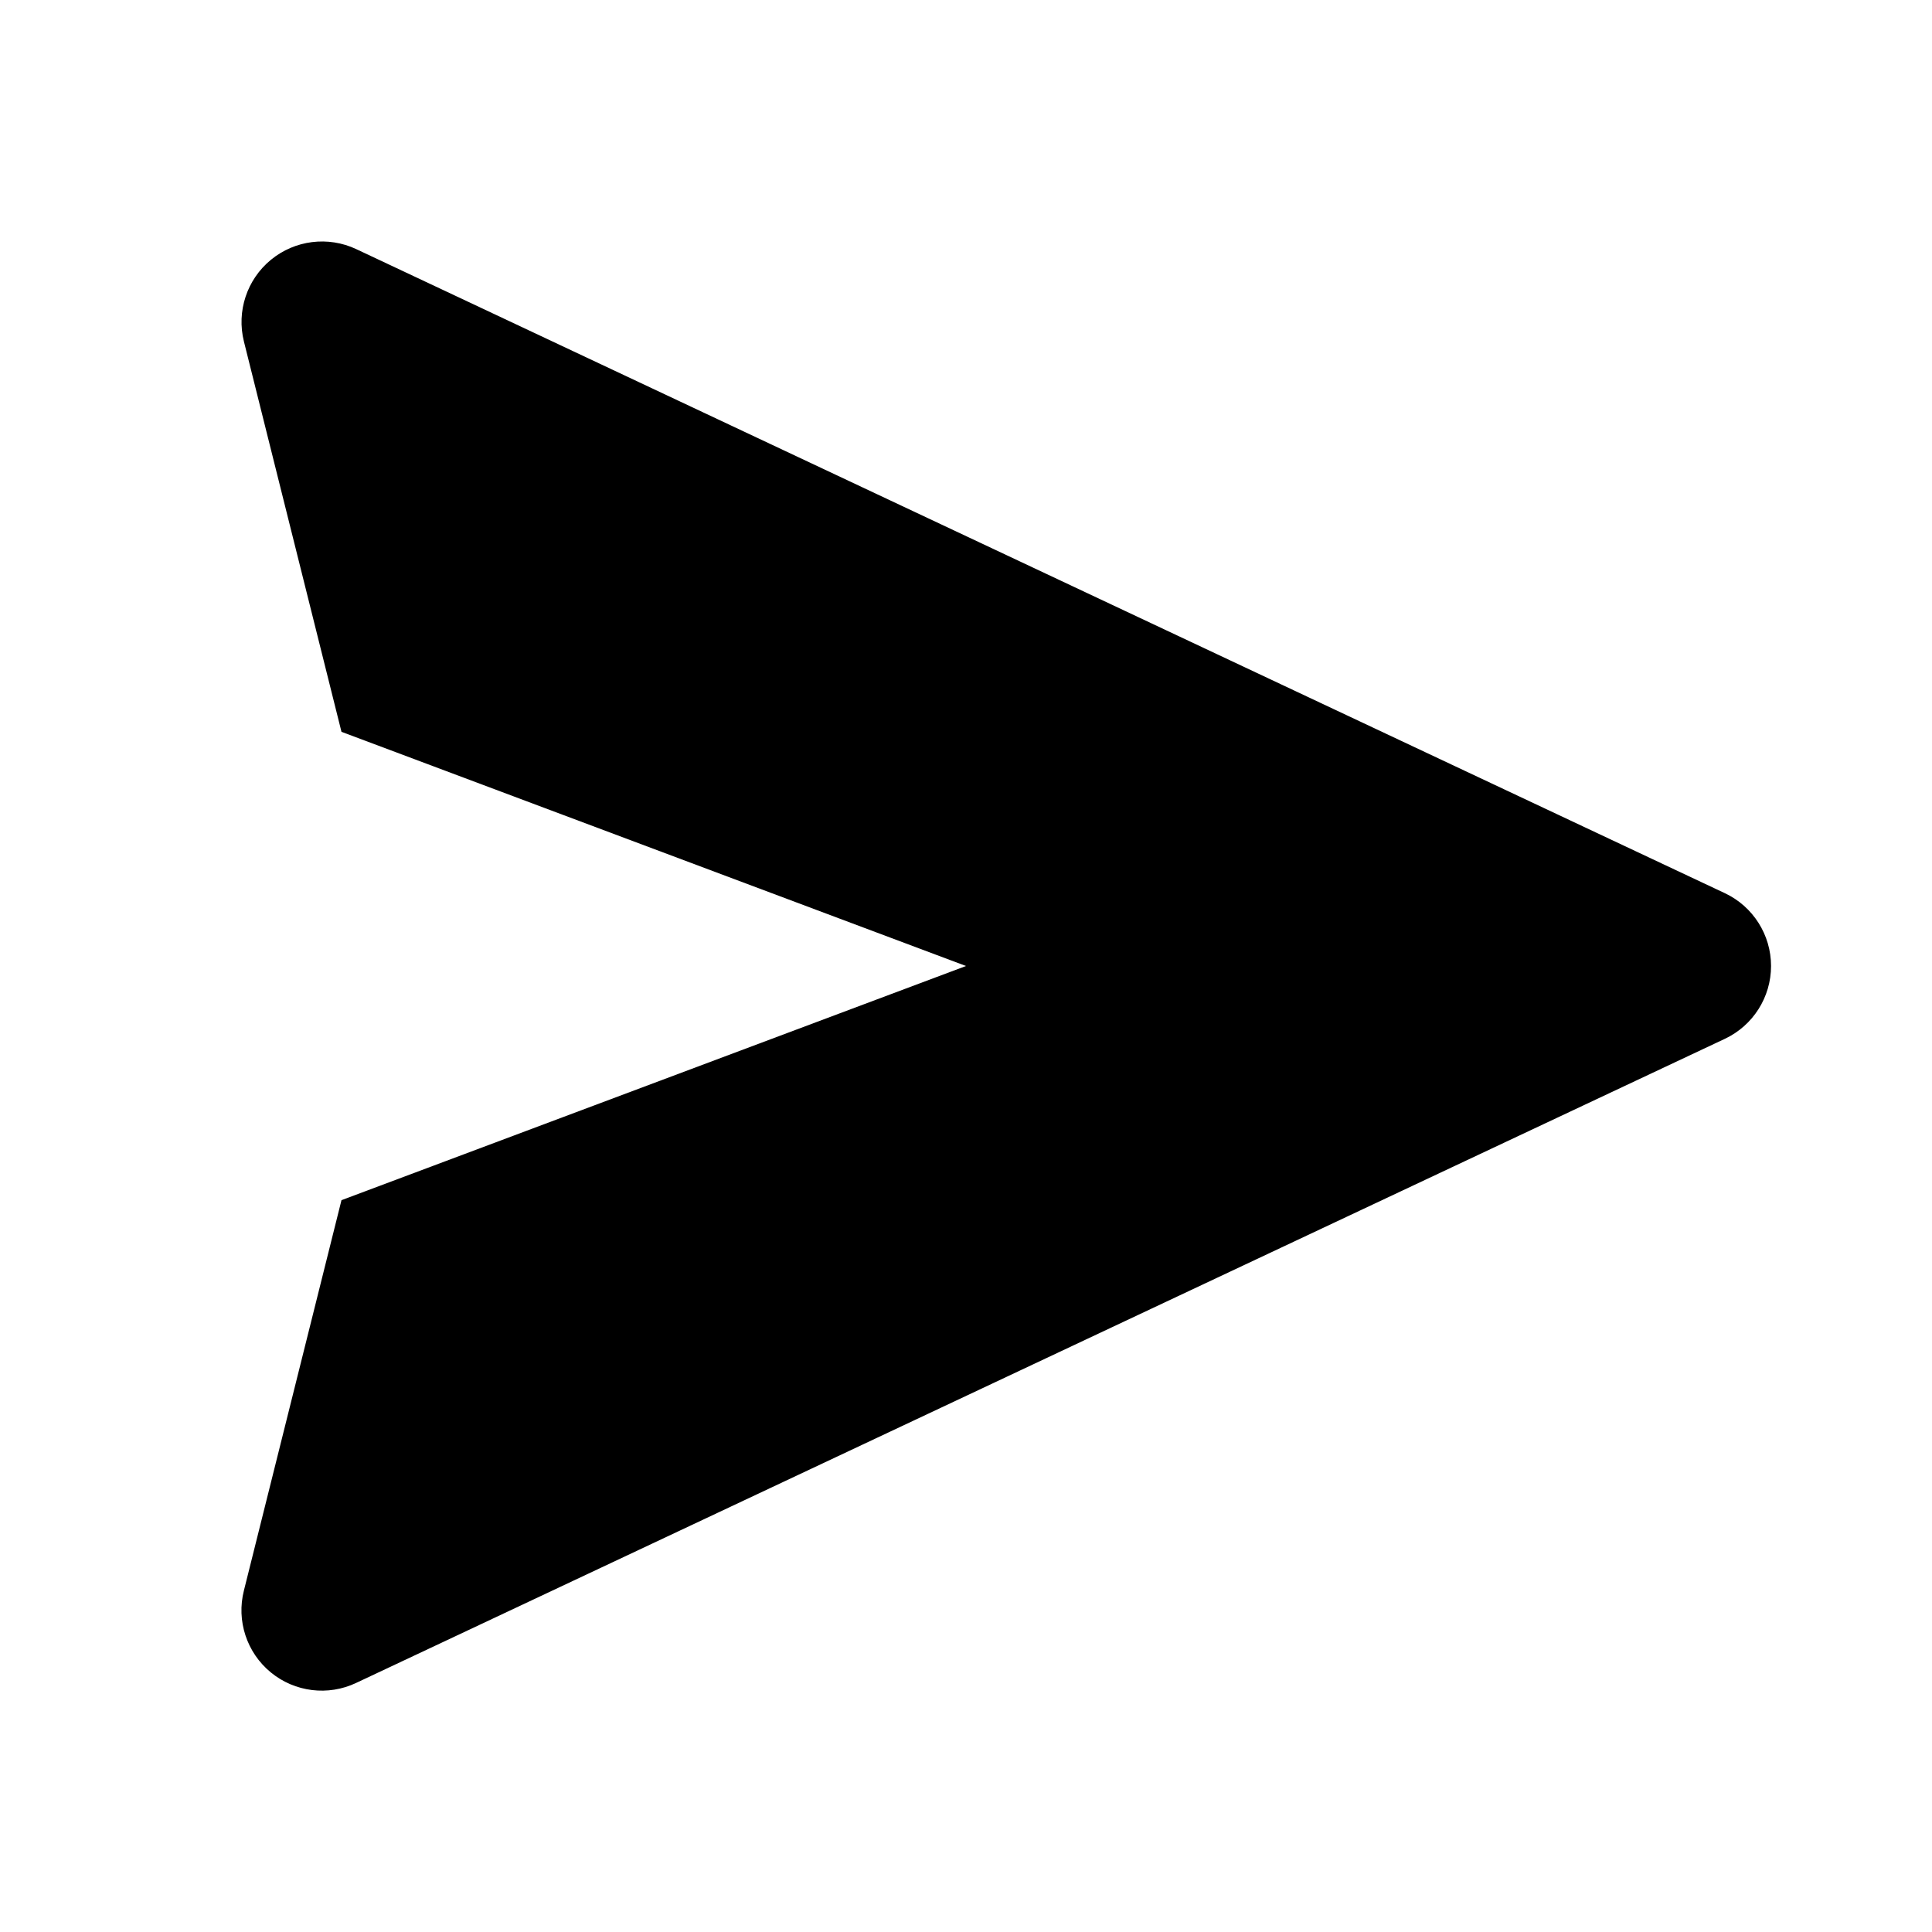
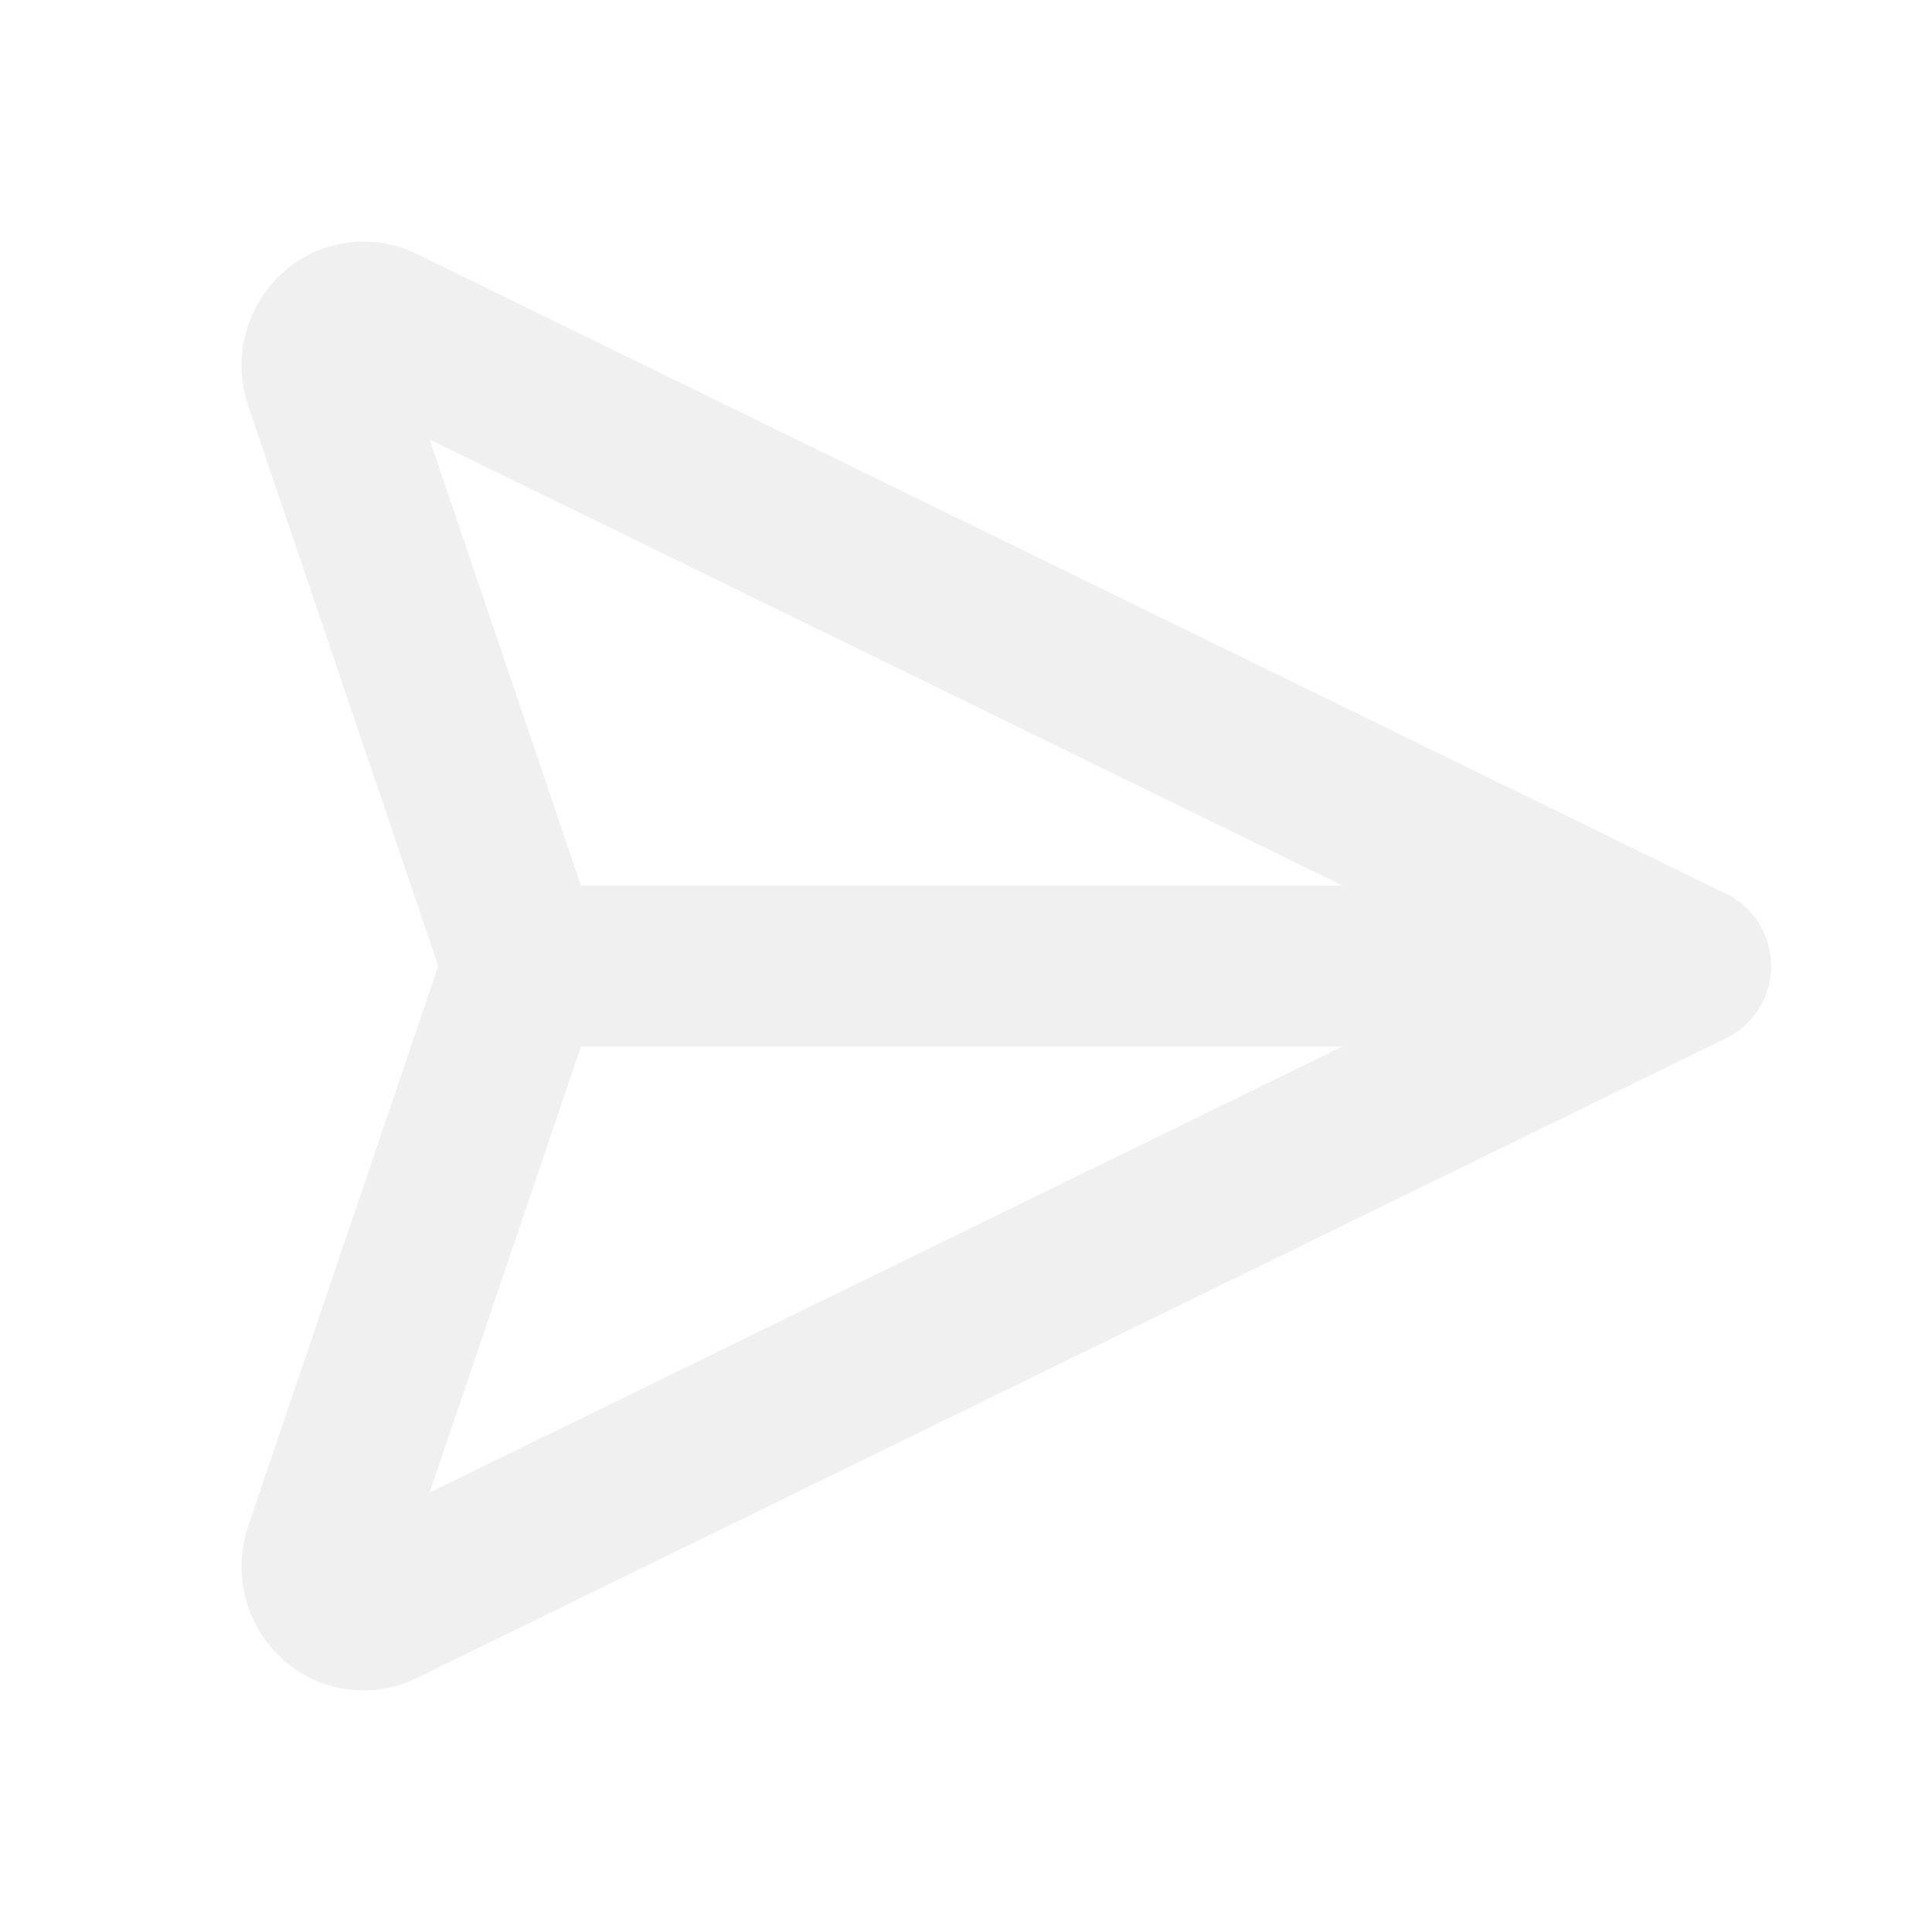
- <svg xmlns="http://www.w3.org/2000/svg" width="24" height="24" viewBox="0 0 24 24">
-   <path d="m21.426 11.095-17-8A1 1 0 0 0 3.03 4.242l1.212 4.849L12 12l-7.758 2.909-1.212 4.849a.998.998 0 0 0 1.396 1.147l17-8a1 1 0 0 0 0-1.81z" />
+ <svg xmlns="http://www.w3.org/2000/svg" width="28" height="28" viewBox="0 0 24 24" fill="none" stroke="#F0F0F0" stroke-width="2" stroke-linecap="round" stroke-linejoin="round" class="icon icon-tabler icons-tabler-outline icon-tabler-send-2">
+   <path stroke="none" d="M0 0h24v24H0z" fill="none" />
+   <path d="M4.698 4.034l16.302 7.966l-16.302 7.966a.503 .503 0 0 1 -.546 -.124a.555 .555 0 0 1 -.12 -.568l2.468 -7.274l-2.468 -7.274a.555 .555 0 0 1 .12 -.568a.503 .503 0 0 1 .546 -.124z" />
+   <path d="M6.5 12h14.5" />
</svg>
